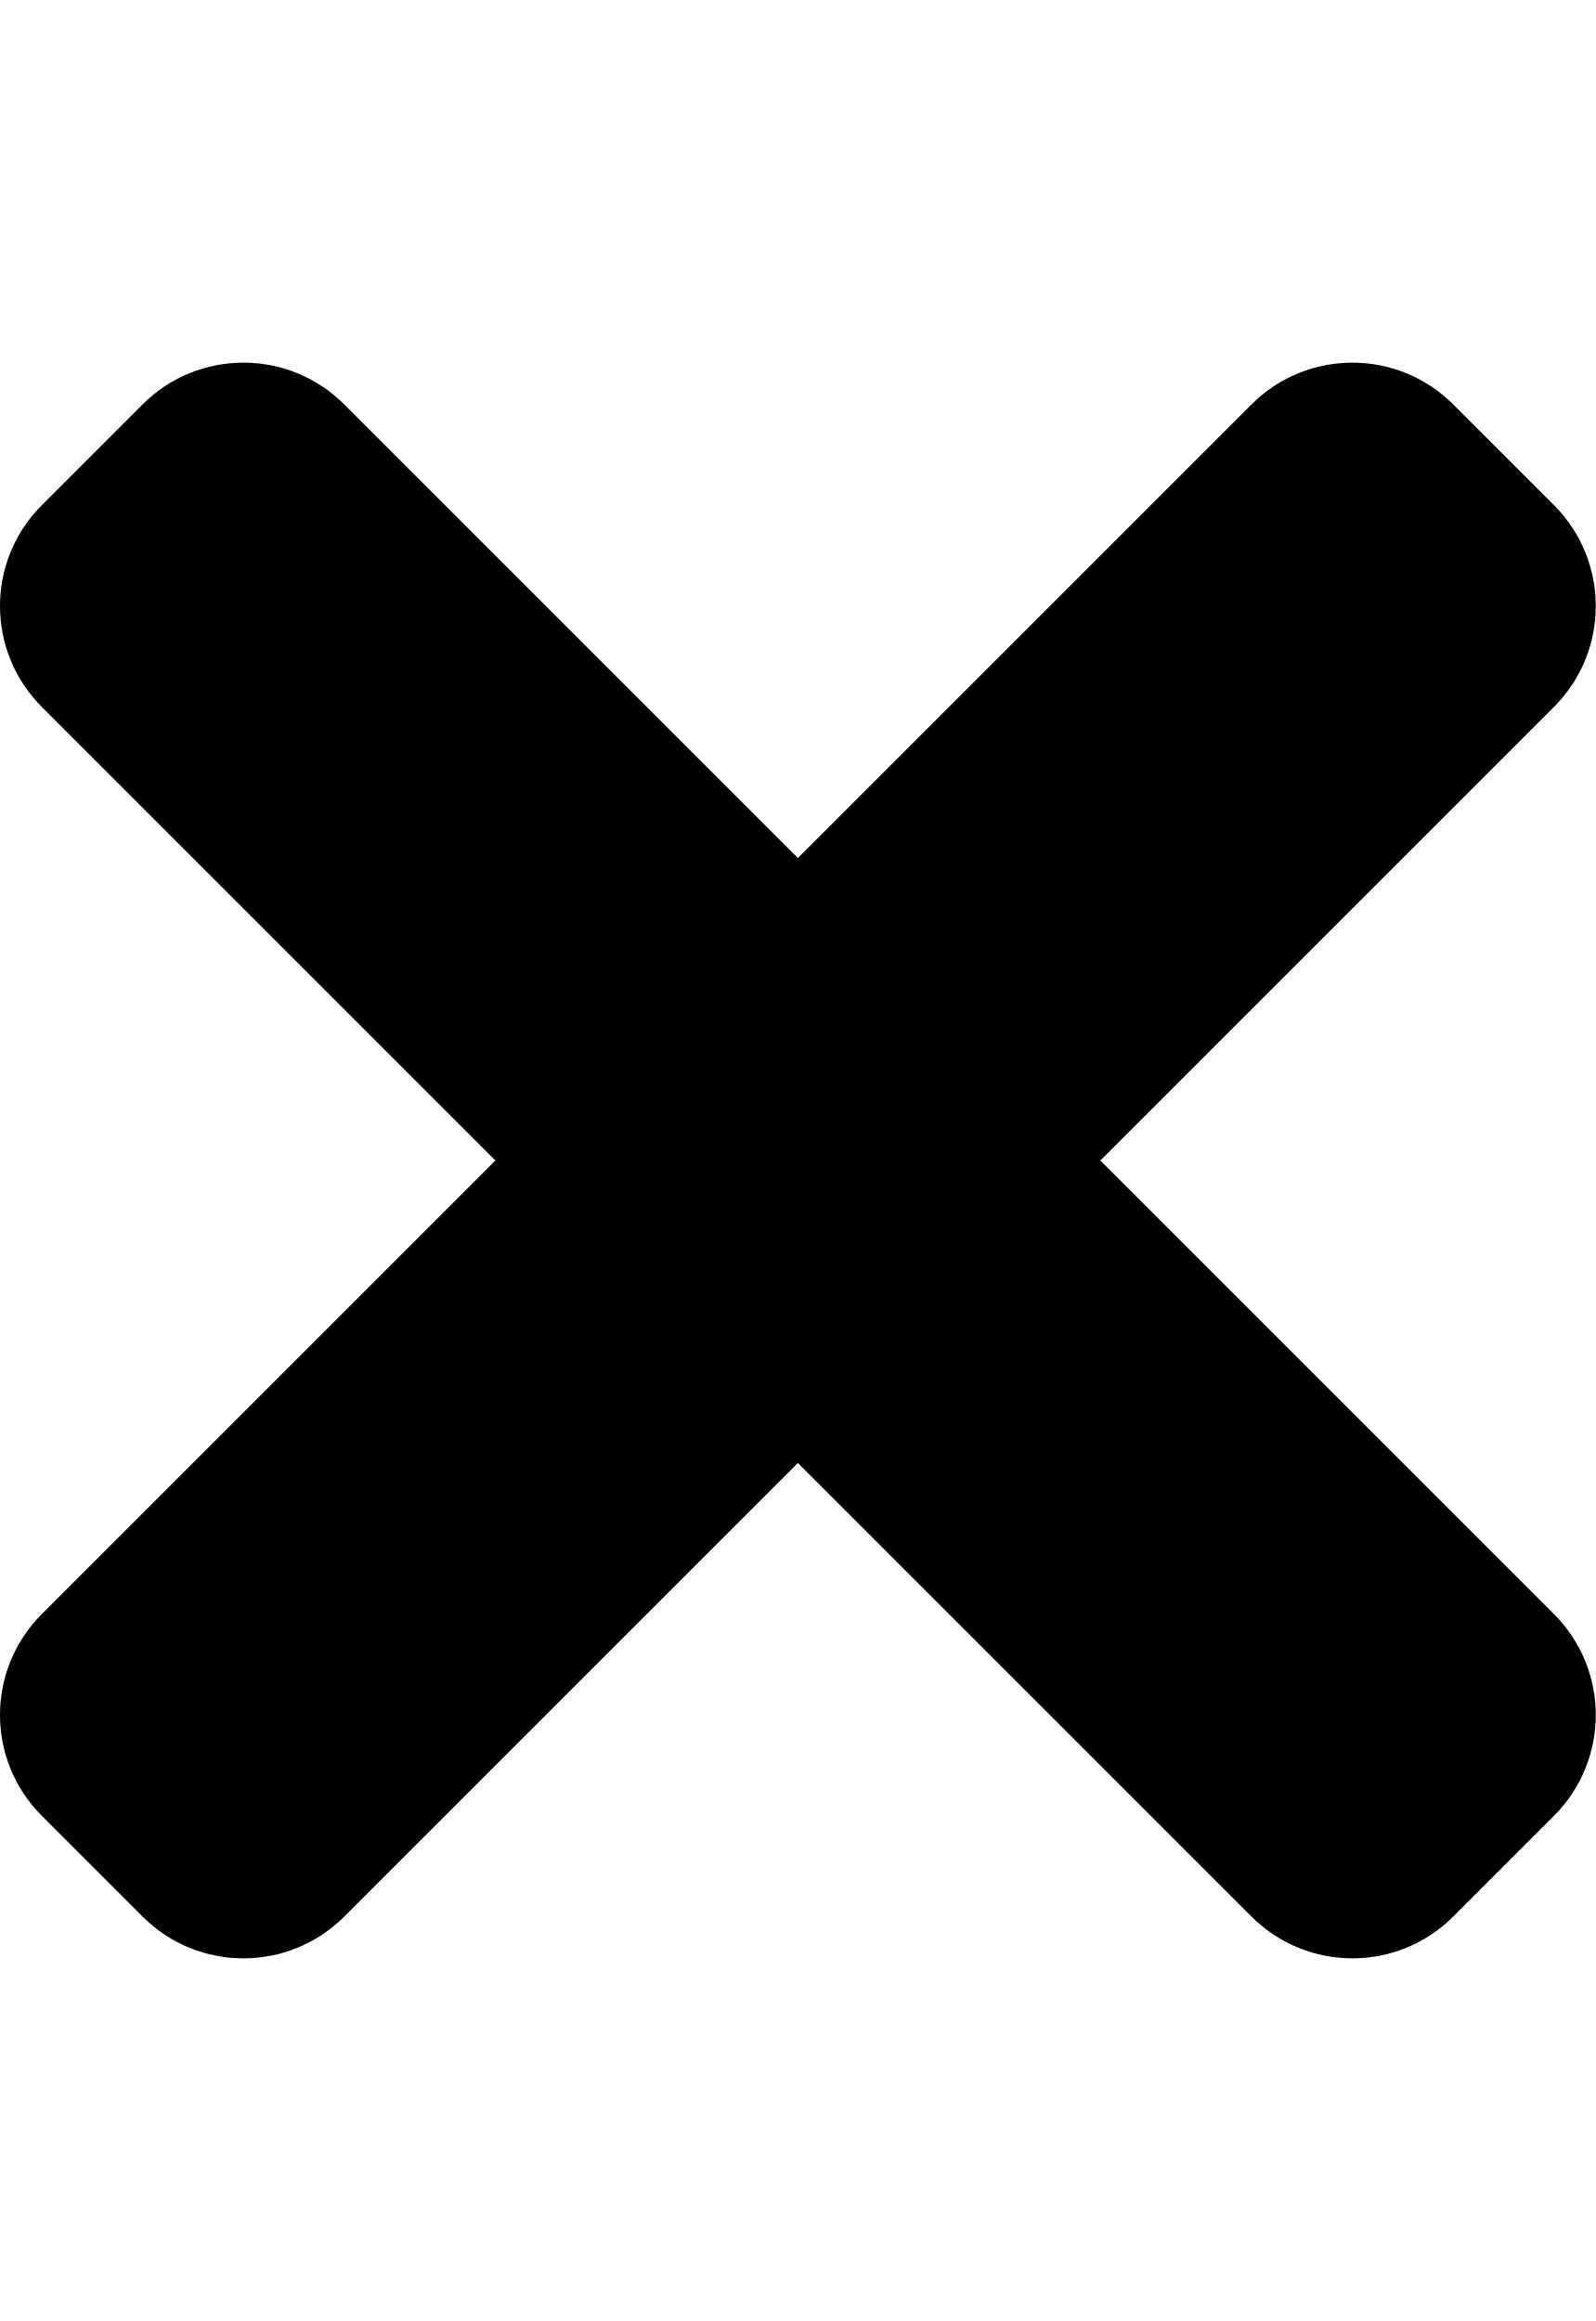
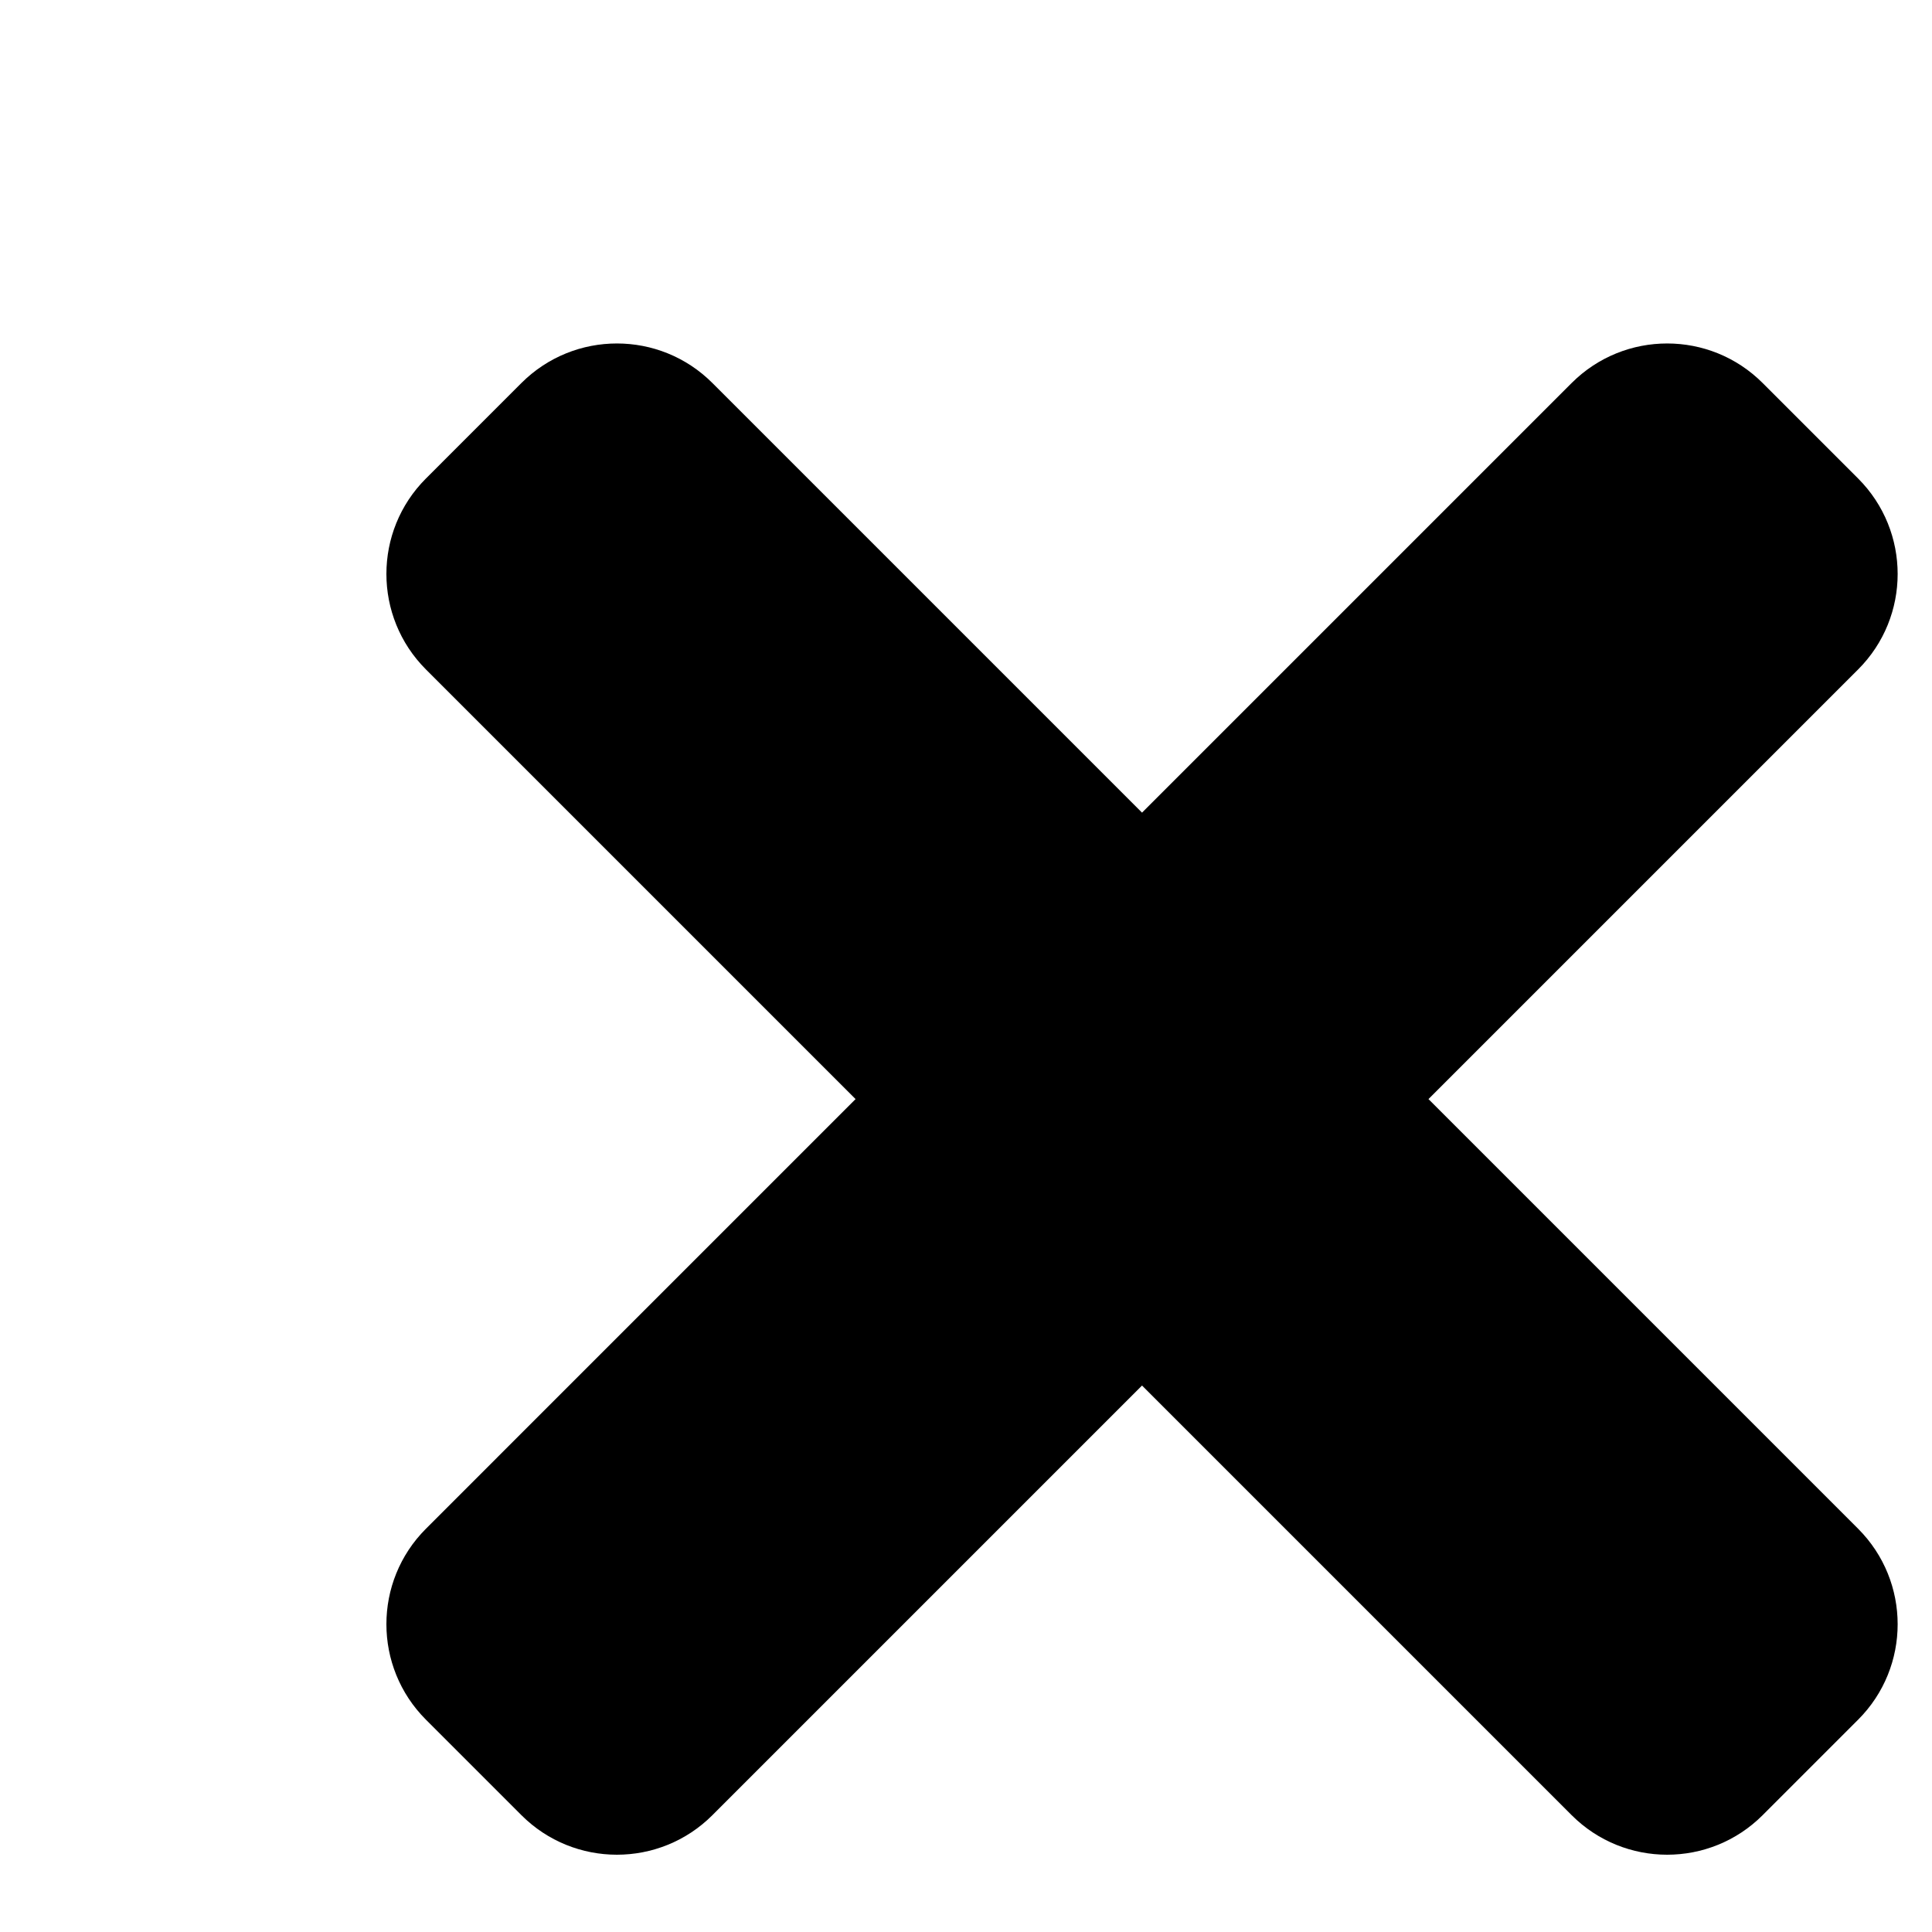
- <svg xmlns="http://www.w3.org/2000/svg" aria-hidden="true" focusable="false" data-prefix="fas" data-icon="times" class="svg-inline--fa fa-times fa-w-11" role="img" viewBox="0 0 352 512">
-   <path fill="currentColor" d="M242.72 256l100.07-100.07c12.28-12.28 12.28-32.19 0-44.48l-22.24-22.24c-12.28-12.28-32.19-12.28-44.48 0L176 189.28 75.93 89.21c-12.28-12.28-32.19-12.28-44.48 0L9.21 111.45c-12.28 12.28-12.28 32.19 0 44.48L109.28 256 9.21 356.07c-12.28 12.28-12.28 32.19 0 44.48l22.24 22.24c12.28 12.28 32.2 12.28 44.48 0L176 322.72l100.07 100.07c12.28 12.28 32.2 12.28 44.48 0l22.24-22.24c12.28-12.28 12.28-32.19 0-44.48L242.72 256z" />
+ <svg xmlns="http://www.w3.org/2000/svg" width="48" height="48" viewBox="0 0 270 450">
+   <path d="M242.72 256l100.07-100.07c12.28-12.28 12.28-32.19 0-44.48l-22.24-22.24c-12.28-12.28-32.19-12.28-44.48 0L176 189.28 75.93 89.21c-12.28-12.28-32.19-12.28-44.48 0L9.21 111.45c-12.28 12.28-12.28 32.19 0 44.48L109.28 256 9.21 356.07c-12.28 12.28-12.28 32.19 0 44.48l22.24 22.24c12.28 12.28 32.2 12.28 44.48 0L176 322.72l100.07 100.07c12.28 12.28 32.2 12.28 44.48 0l22.24-22.24c12.28-12.28 12.28-32.19 0-44.48L242.72 256z" />
</svg>
